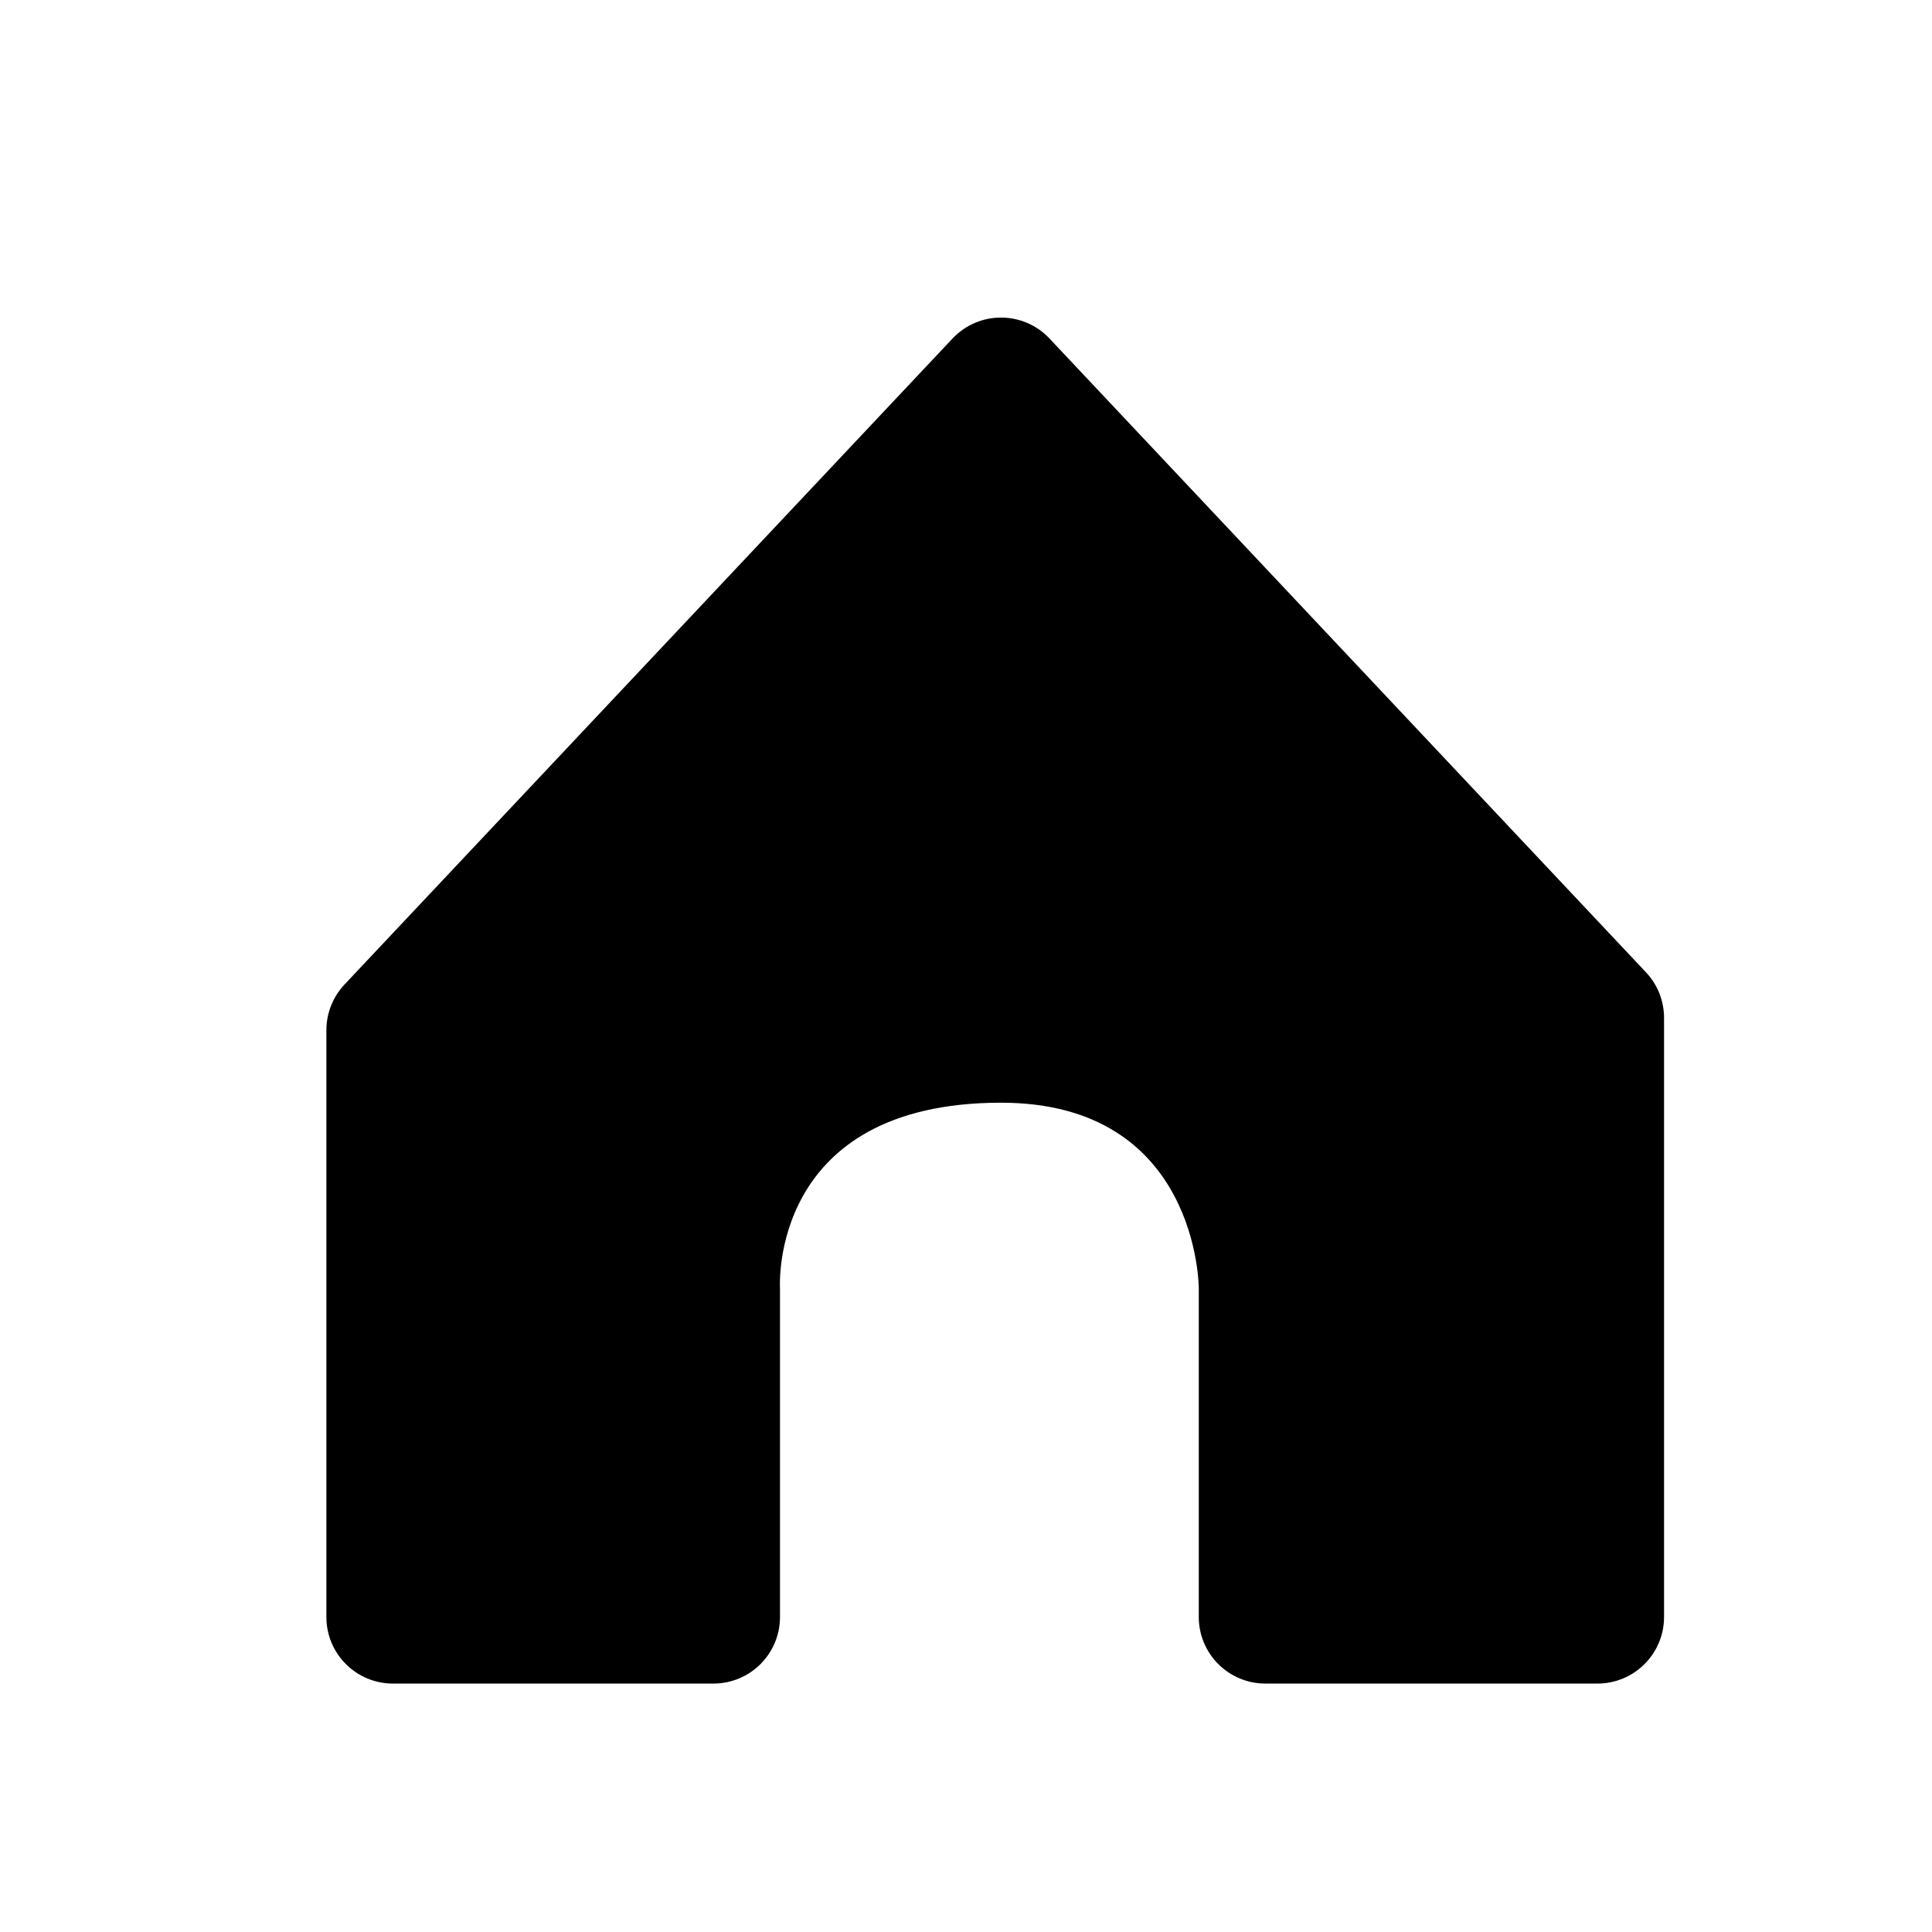
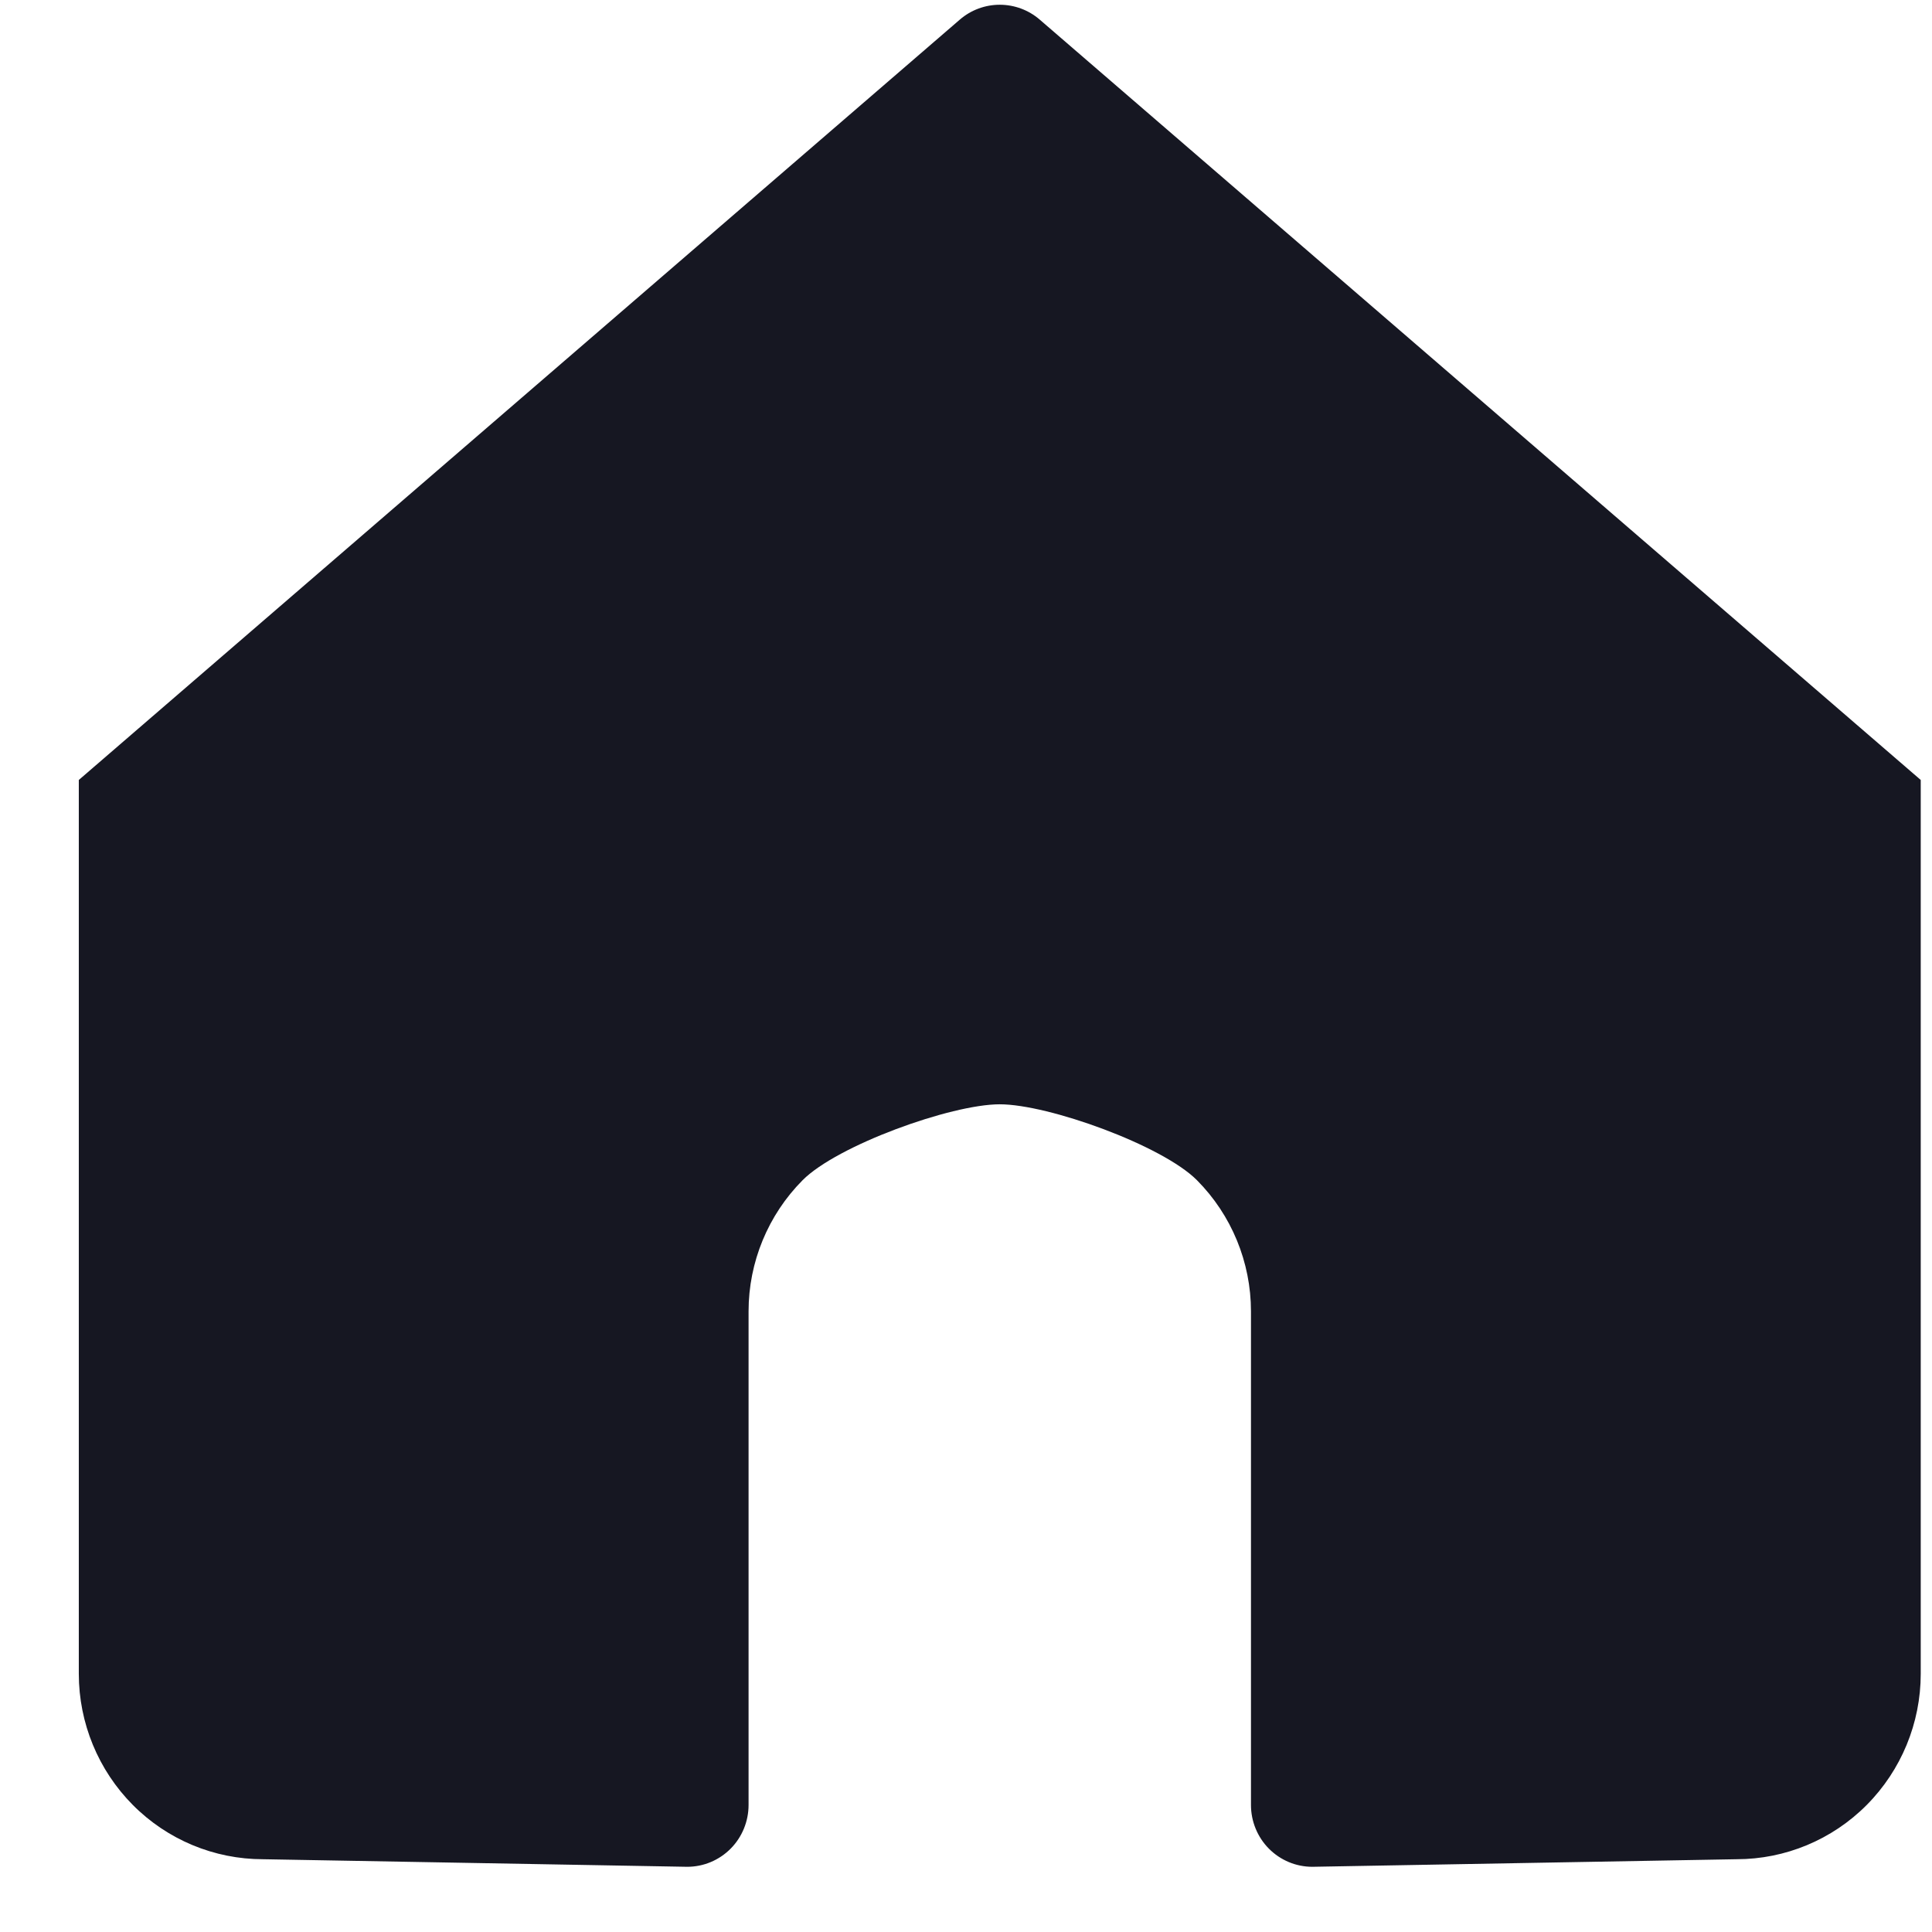
- <svg xmlns="http://www.w3.org/2000/svg" width="29" height="29" viewBox="0 0 29 29" fill="none">
-   <g id="Icon=Home, UI Color=Dark UI, Icon Type=Filled">
-     <path id="Vector 17" d="M10.708 25.271H5.899C5.346 25.271 4.899 24.824 4.899 24.271V15.464C4.899 15.21 4.996 14.965 5.17 14.779L14.297 5.082C14.692 4.662 15.359 4.662 15.754 5.082L24.706 14.594C24.881 14.779 24.978 15.024 24.978 15.279V24.271C24.978 24.824 24.53 25.271 23.978 25.271H18.994C18.442 25.271 17.994 24.824 17.994 24.271V19.335C17.994 19.335 17.994 16.552 15.026 16.552C11.534 16.552 11.708 19.335 11.708 19.335V24.271C11.708 24.824 11.261 25.271 10.708 25.271Z" fill="black" />
-   </g>
+ <svg xmlns="http://www.w3.org/2000/svg" width="24" height="24" viewBox="0 0 24 24" fill="none">
+   <path id="Vector" d="M12.915 0.243C12.777 0.124 12.601 0.059 12.419 0.059C12.238 0.059 12.062 0.124 11.924 0.243L0.979 9.689V20.793C0.979 21.404 1.221 21.99 1.65 22.422C2.079 22.854 2.661 23.096 3.267 23.096L8.537 23.19C8.739 23.19 8.933 23.109 9.076 22.965C9.219 22.821 9.299 22.625 9.299 22.422V16.29C9.299 15.679 9.541 15.093 9.97 14.661C10.399 14.229 11.813 13.718 12.419 13.718C13.026 13.718 14.44 14.229 14.869 14.661C15.298 15.093 15.54 15.679 15.54 16.29V22.422C15.54 22.625 15.62 22.821 15.763 22.965C15.906 23.109 16.1 23.19 16.302 23.19L21.572 23.096C22.178 23.096 22.76 22.854 23.189 22.422C23.618 21.99 23.86 21.404 23.86 20.793V9.689L12.915 0.243Z" fill="#161722" />
</svg>
